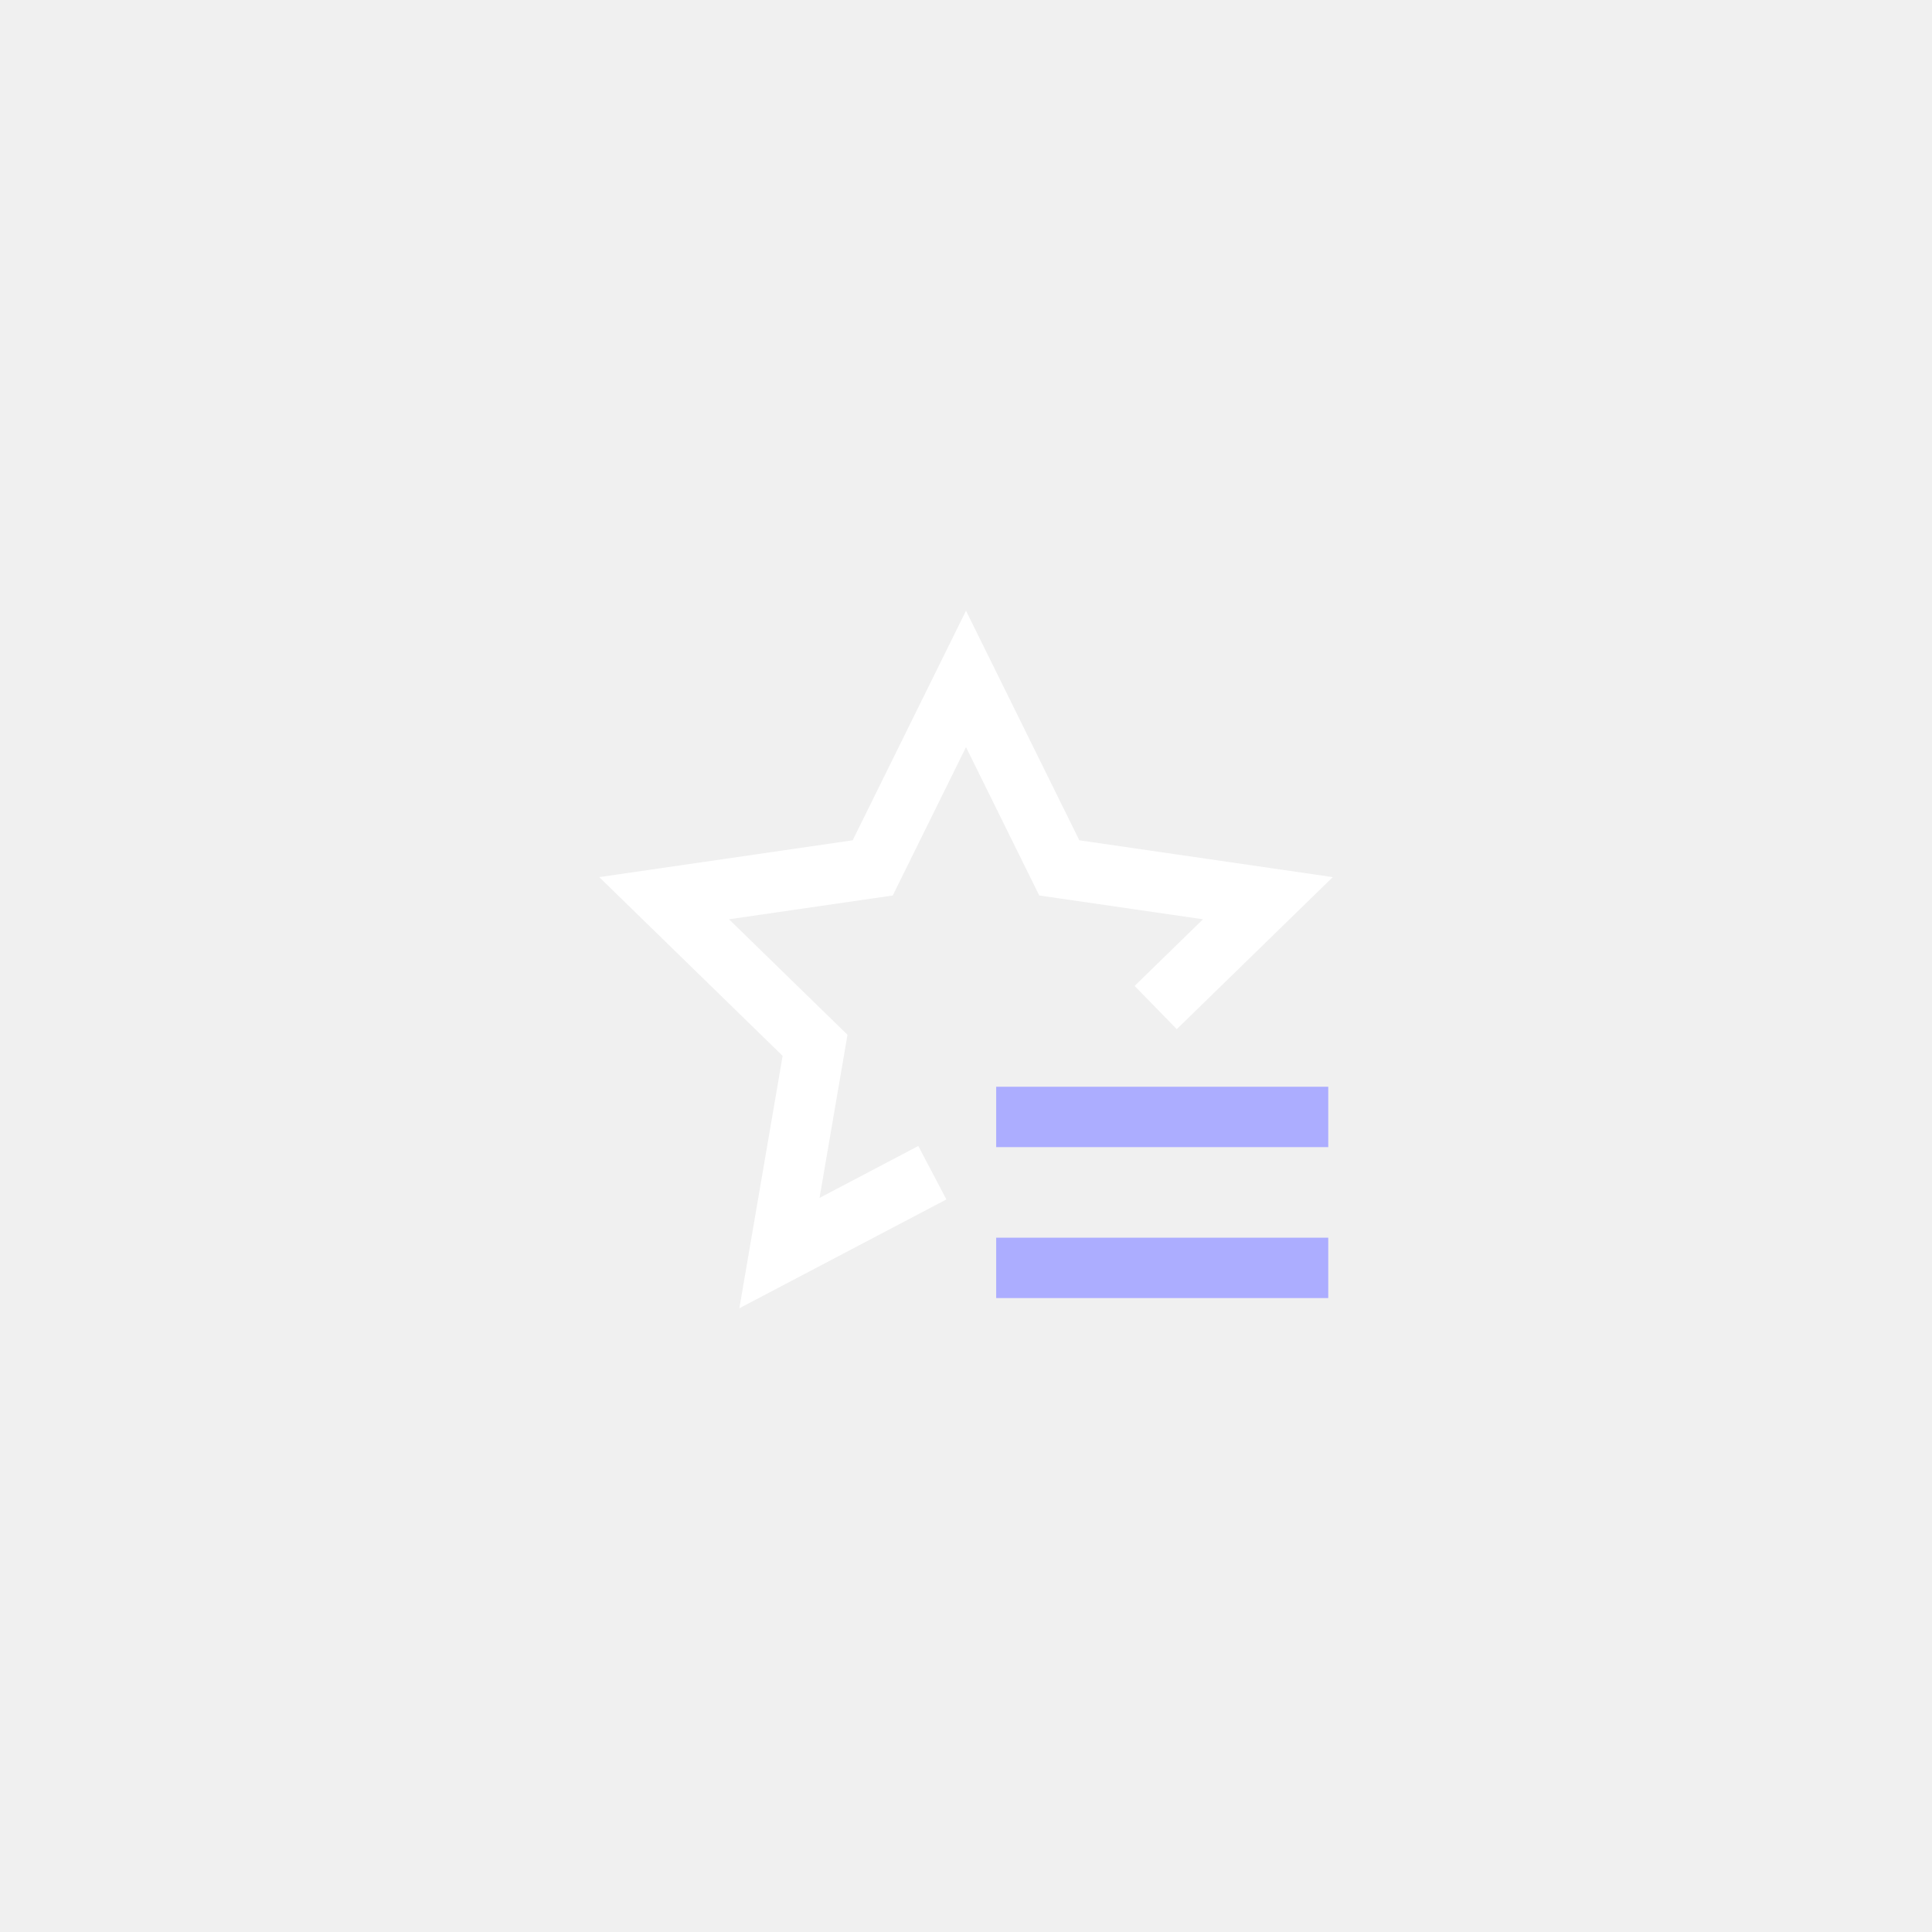
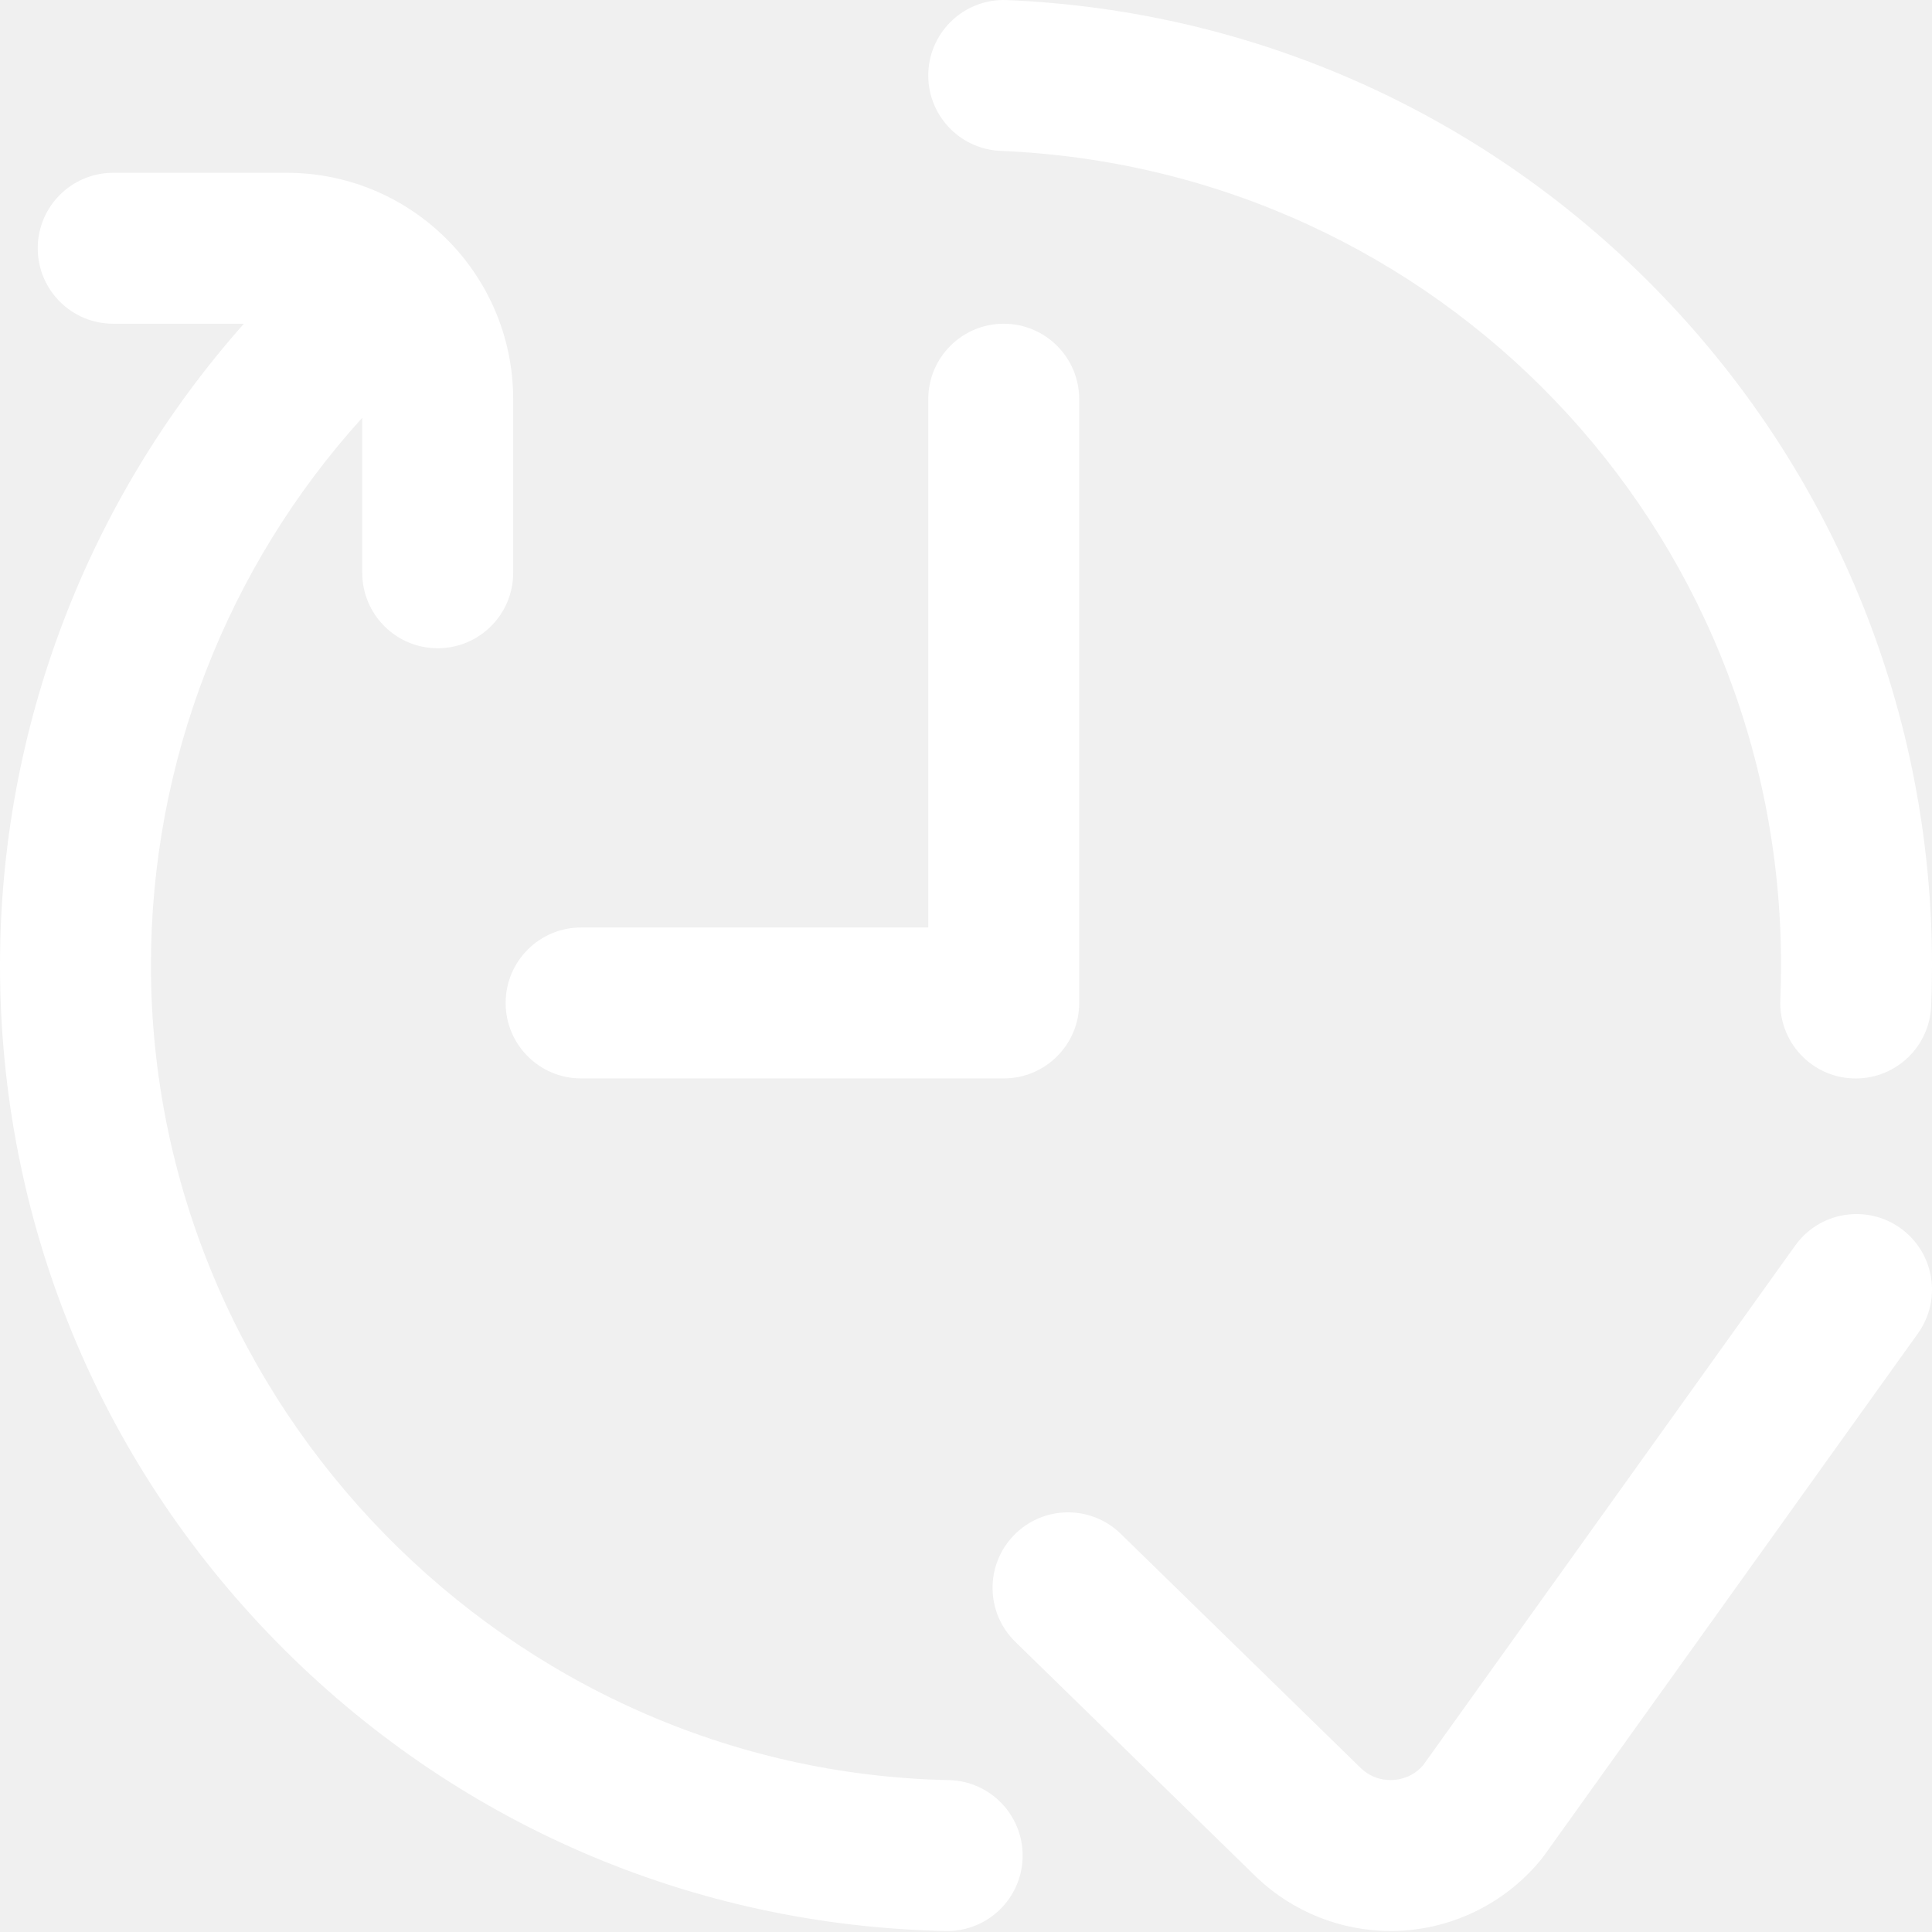
- <svg xmlns="http://www.w3.org/2000/svg" width="64" height="64">
-   <g stroke-width="2" fill="none" fill-rule="evenodd" stroke-linecap="square">
-     <path stroke="#FFF" d="M30 39.313l-4.18 2.197L27 34.628l-5-4.874 6.91-1.004L32 22.49l3.09 6.26L42 29.754l-3 2.924" />
-     <path d="M43 42h-9M43 37h-9" stroke="#ACADFF" />
+ <svg xmlns="http://www.w3.org/2000/svg" version="1.1" width="64" height="64" x="0" y="0" viewBox="0 0 512 512" style="enable-background:new 0 0 512 512" xml:space="preserve" class="">
+   <g>
+     <path d="m134 265.793c0-11.047 8.953-20 20-20h92v-140c0-11.047 8.953-20 20-20 11.043 0 20 8.953 20 20v160c0 11.047-8.957 20-20 20h-112c-11.047 0-20-8.953-20-20zm369.641 59.684c-8.984-6.434-21.477-4.363-27.902 4.617l-98.582 137.699c-2.691 3.125-6.066 3.797-7.875 3.918-1.852.125-5.422-.113-8.566-3.062l-63.707-62.172c-7.906-7.715-20.566-7.559-28.281.348-7.715 7.902-7.562 20.566.344 28.281l63.82 62.281c.059.059.117.117.18.172 9.566 9.109 22.34 14.176 35.48 14.176 1.129 0 2.262-.039 3.391-.113 14.316-.953 27.68-7.914 36.668-19.098.23-.289.453-.586.672-.887l98.98-138.258c6.43-8.98 4.359-21.477-4.621-27.902zm-252.215 146.27c-116.582-2.418-211.426-99.293-211.426-215.953 0-53.871 20.172-105.543 56-145.082v41.082c0 11.047 8.953 20 20 20s20-8.953 20-20v-46c0-33.082-26.918-60-60-60h-46c-11.047 0-20 8.953-20 20s8.953 20 20 20h34.633c-41.371 46.598-64.633 107.027-64.633 170 0 67.438 26 131.09 73.211 179.234 47.145 48.07 110.141 75.312 177.387 76.707.141.004.281.004.422.004 10.852 0 19.762-8.684 19.988-19.586.227-11.043-8.539-20.18-19.582-20.406zm13.738-431.762c115.984 4.836 206.836 99.629 206.836 215.809 0 3.047-.066 6.133-.191 9.18-.461 11.035 8.109 20.355 19.145 20.816.285.012.566.016.852.016 10.66 0 19.52-8.414 19.969-19.164.148-3.598.227-7.246.227-10.848 0-66.492-25.375-129.5-71.445-177.414-45.941-47.777-107.637-75.605-173.723-78.359-11.031-.477-20.355 8.113-20.816 19.148-.457 11.035 8.113 20.355 19.148 20.816zm0 0" fill="#fff" data-original="#000000" style="" class="" />
  </g>
</svg>
